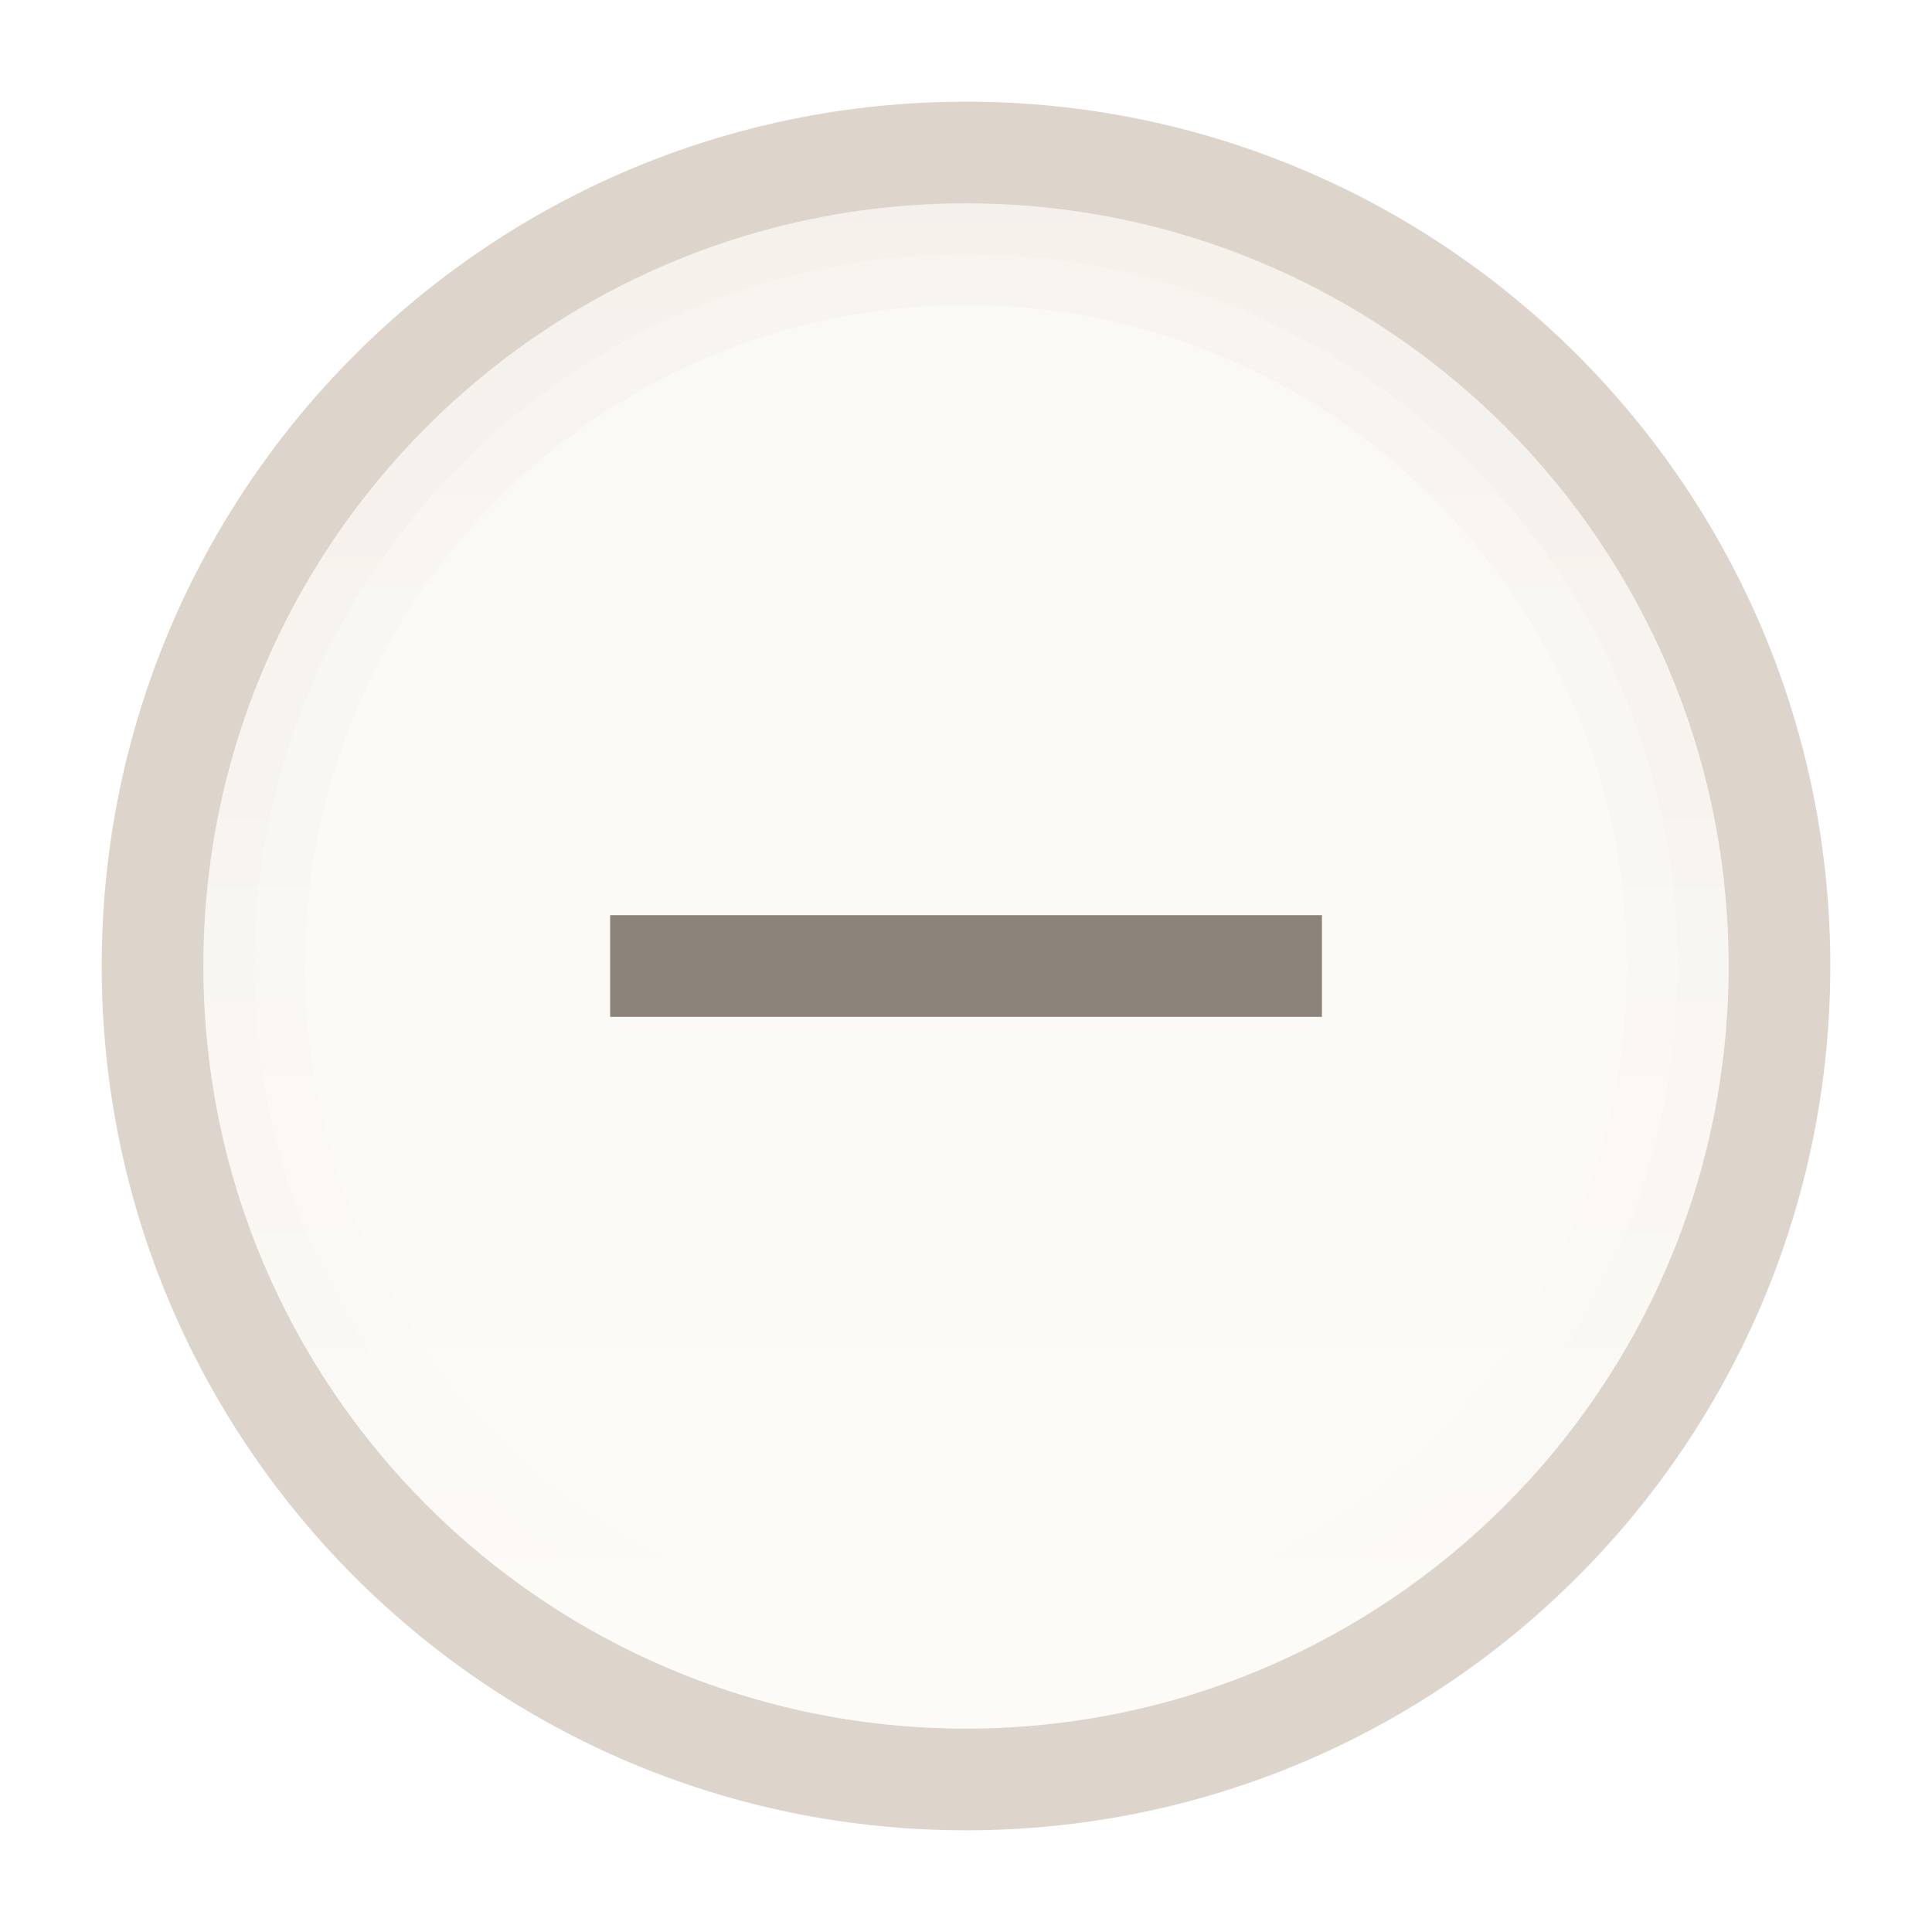
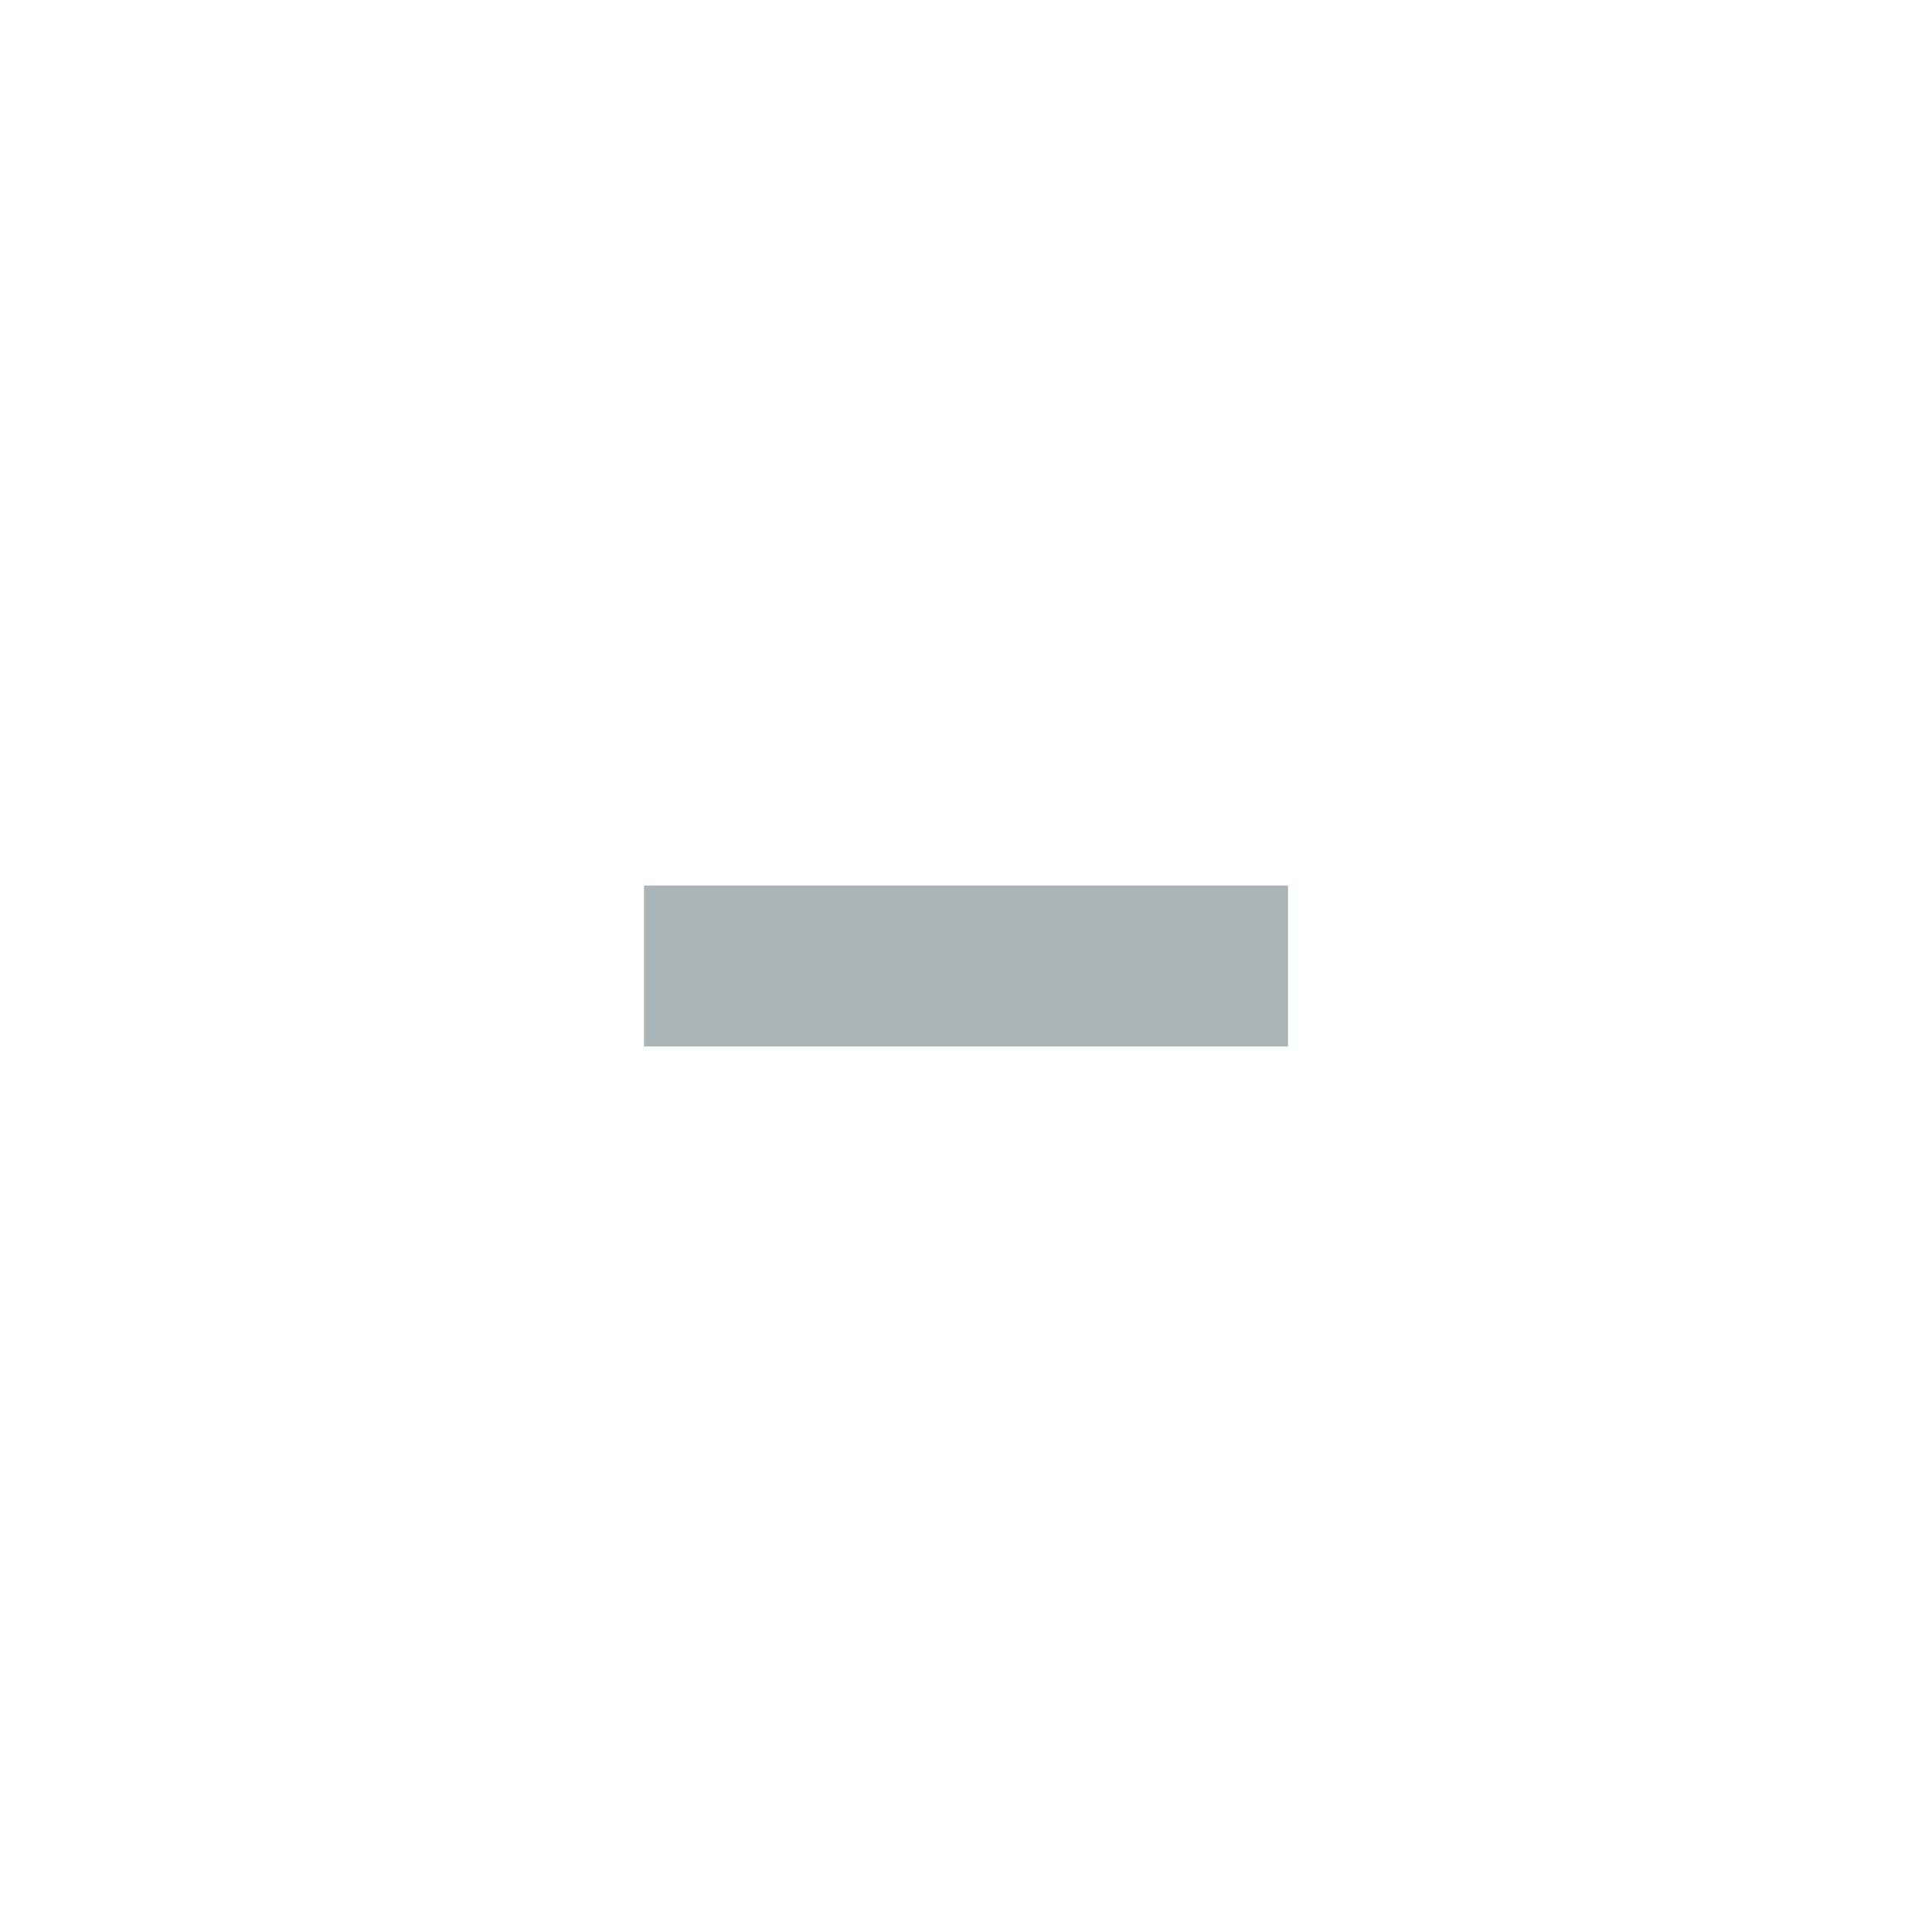
- <svg xmlns="http://www.w3.org/2000/svg" xmlns:xlink="http://www.w3.org/1999/xlink" width="19" height="19" id="svg7526" version="1.1" viewBox="0 0 19 19">
-   <defs id="defs7528">
-     <linearGradient xlink:href="#linearGradient5187" id="linearGradient5301" gradientUnits="userSpaceOnUse" gradientTransform="translate(-1072.362,-1053.362)" x1="2" y1="1062.862" x2="17" y2="1062.862" />
-     <linearGradient id="linearGradient5187">
-       <stop id="stop4560" offset="0" style="stop-color:#fcfbf8;stop-opacity:1" />
-       <stop id="stop4562" offset="1" style="stop-color:#fbf9f6;stop-opacity:1" />
-     </linearGradient>
-     <linearGradient xlink:href="#linearGradient4297" id="linearGradient5303" gradientUnits="userSpaceOnUse" gradientTransform="matrix(1.035712,0,0,1.035712,37.95674,-0.3392617)" x1="-1070.104" y1="9.5" x2="-1055.621" y2="9.5" />
-     <linearGradient id="linearGradient4297">
-       <stop style="stop-color:#ffffff;stop-opacity:1;" offset="0" id="stop4523" />
-       <stop style="stop-color:#bd9e82;stop-opacity:1" offset="1" id="stop4525" />
-     </linearGradient>
-     <linearGradient xlink:href="#linearGradient4297" id="linearGradient5305" gradientUnits="userSpaceOnUse" gradientTransform="translate(3.4765625e-5,0)" x1="-1070.362" y1="9" x2="-1055.362" y2="9" />
-   </defs>
-   <g id="layer1" transform="translate(-302.9286,-256.1479)">
-     <g style="display:inline" id="g5265" transform="translate(302.9286,-797.2143)">
-       <circle r="8.5" cy="1062.862" cx="9.5" id="circle5267" style="color:#000000;fill:#ddd4cb;fill-opacity:1;fill-rule:nonzero;stroke:none;stroke-width:8;marker:none;visibility:visible;display:inline;overflow:visible;enable-background:accumulate" d="m 18,1062.862 a 8.5,8.5 0 0 1 -8.5,8.5 8.5,8.5 0 0 1 -8.5,-8.5 8.5,8.5 0 0 1 8.5,-8.5 8.5,8.5 0 0 1 8.5,8.5 z" />
-       <circle transform="matrix(0,-1,1,0,0,0)" style="color:#000000;fill:url(#linearGradient5301);fill-opacity:1;fill-rule:nonzero;stroke:none;stroke-width:8;marker:none;visibility:visible;display:inline;overflow:visible;enable-background:accumulate" id="circle5269" cx="-1062.862" cy="9.5" r="7.5" d="m -1055.362,9.5 a 7.5,7.5 0 0 1 -7.5,7.5 7.5,7.5 0 0 1 -7.5,-7.5 7.5,7.5 0 0 1 7.5,-7.5 7.5,7.5 0 0 1 7.5,7.5 z" />
-       <circle transform="matrix(0,-1,1,0,0,0)" style="opacity:0.05;color:#000000;fill:none;stroke:url(#linearGradient5303);stroke-width:0.5;stroke-miterlimit:4;stroke-dasharray:none;marker:none;visibility:visible;display:inline;overflow:visible;enable-background:accumulate" id="circle5271" cx="-1062.862" cy="9.5" r="7.25" d="m -1055.612,9.5 a 7.25,7.25 0 0 1 -7.25,7.25 7.25,7.25 0 0 1 -7.25,-7.25 7.25,7.25 0 0 1 7.25,-7.25 7.25,7.25 0 0 1 7.25,7.25 z" />
-       <circle r="7" cy="9.5" cx="-1062.862" id="circle5273" style="opacity:0.05;color:#000000;fill:none;stroke:url(#linearGradient5305);stroke-width:1;stroke-miterlimit:4;stroke-dasharray:none;marker:none;visibility:visible;display:inline;overflow:visible;enable-background:accumulate" transform="matrix(0,-1,1,0,0,0)" d="m -1055.862,9.5 a 7,7 0 0 1 -7,7 7,7 0 0 1 -7,-7 7,7 0 0 1 7,-7 7,7 0 0 1 7,7 z" />
-       <rect y="1053.362" x="-7.3563765e-06" height="19" width="19" id="rect5275" style="color:#000000;fill:none;stroke:none;stroke-width:1;marker:none;visibility:visible;display:inline;overflow:visible;enable-background:accumulate" />
-     </g>
-     <rect style="color:#000000;fill:#8b8379;fill-opacity:1;stroke:none;stroke-width:1;marker:none;visibility:visible;display:inline;overflow:visible;enable-background:accumulate" id="rect5291" width="7" height="1" x="308.929" y="265.148" />
-   </g>
+ <svg xmlns="http://www.w3.org/2000/svg" version="1.1" x="0px" y="0px" width="24px" height="24px" viewBox="0 0 24 24" xml:space="preserve">
+   <rect x="8" y="11" fill="#8e9ba1" opacity="0.75" width="8" height="2" />
</svg>
